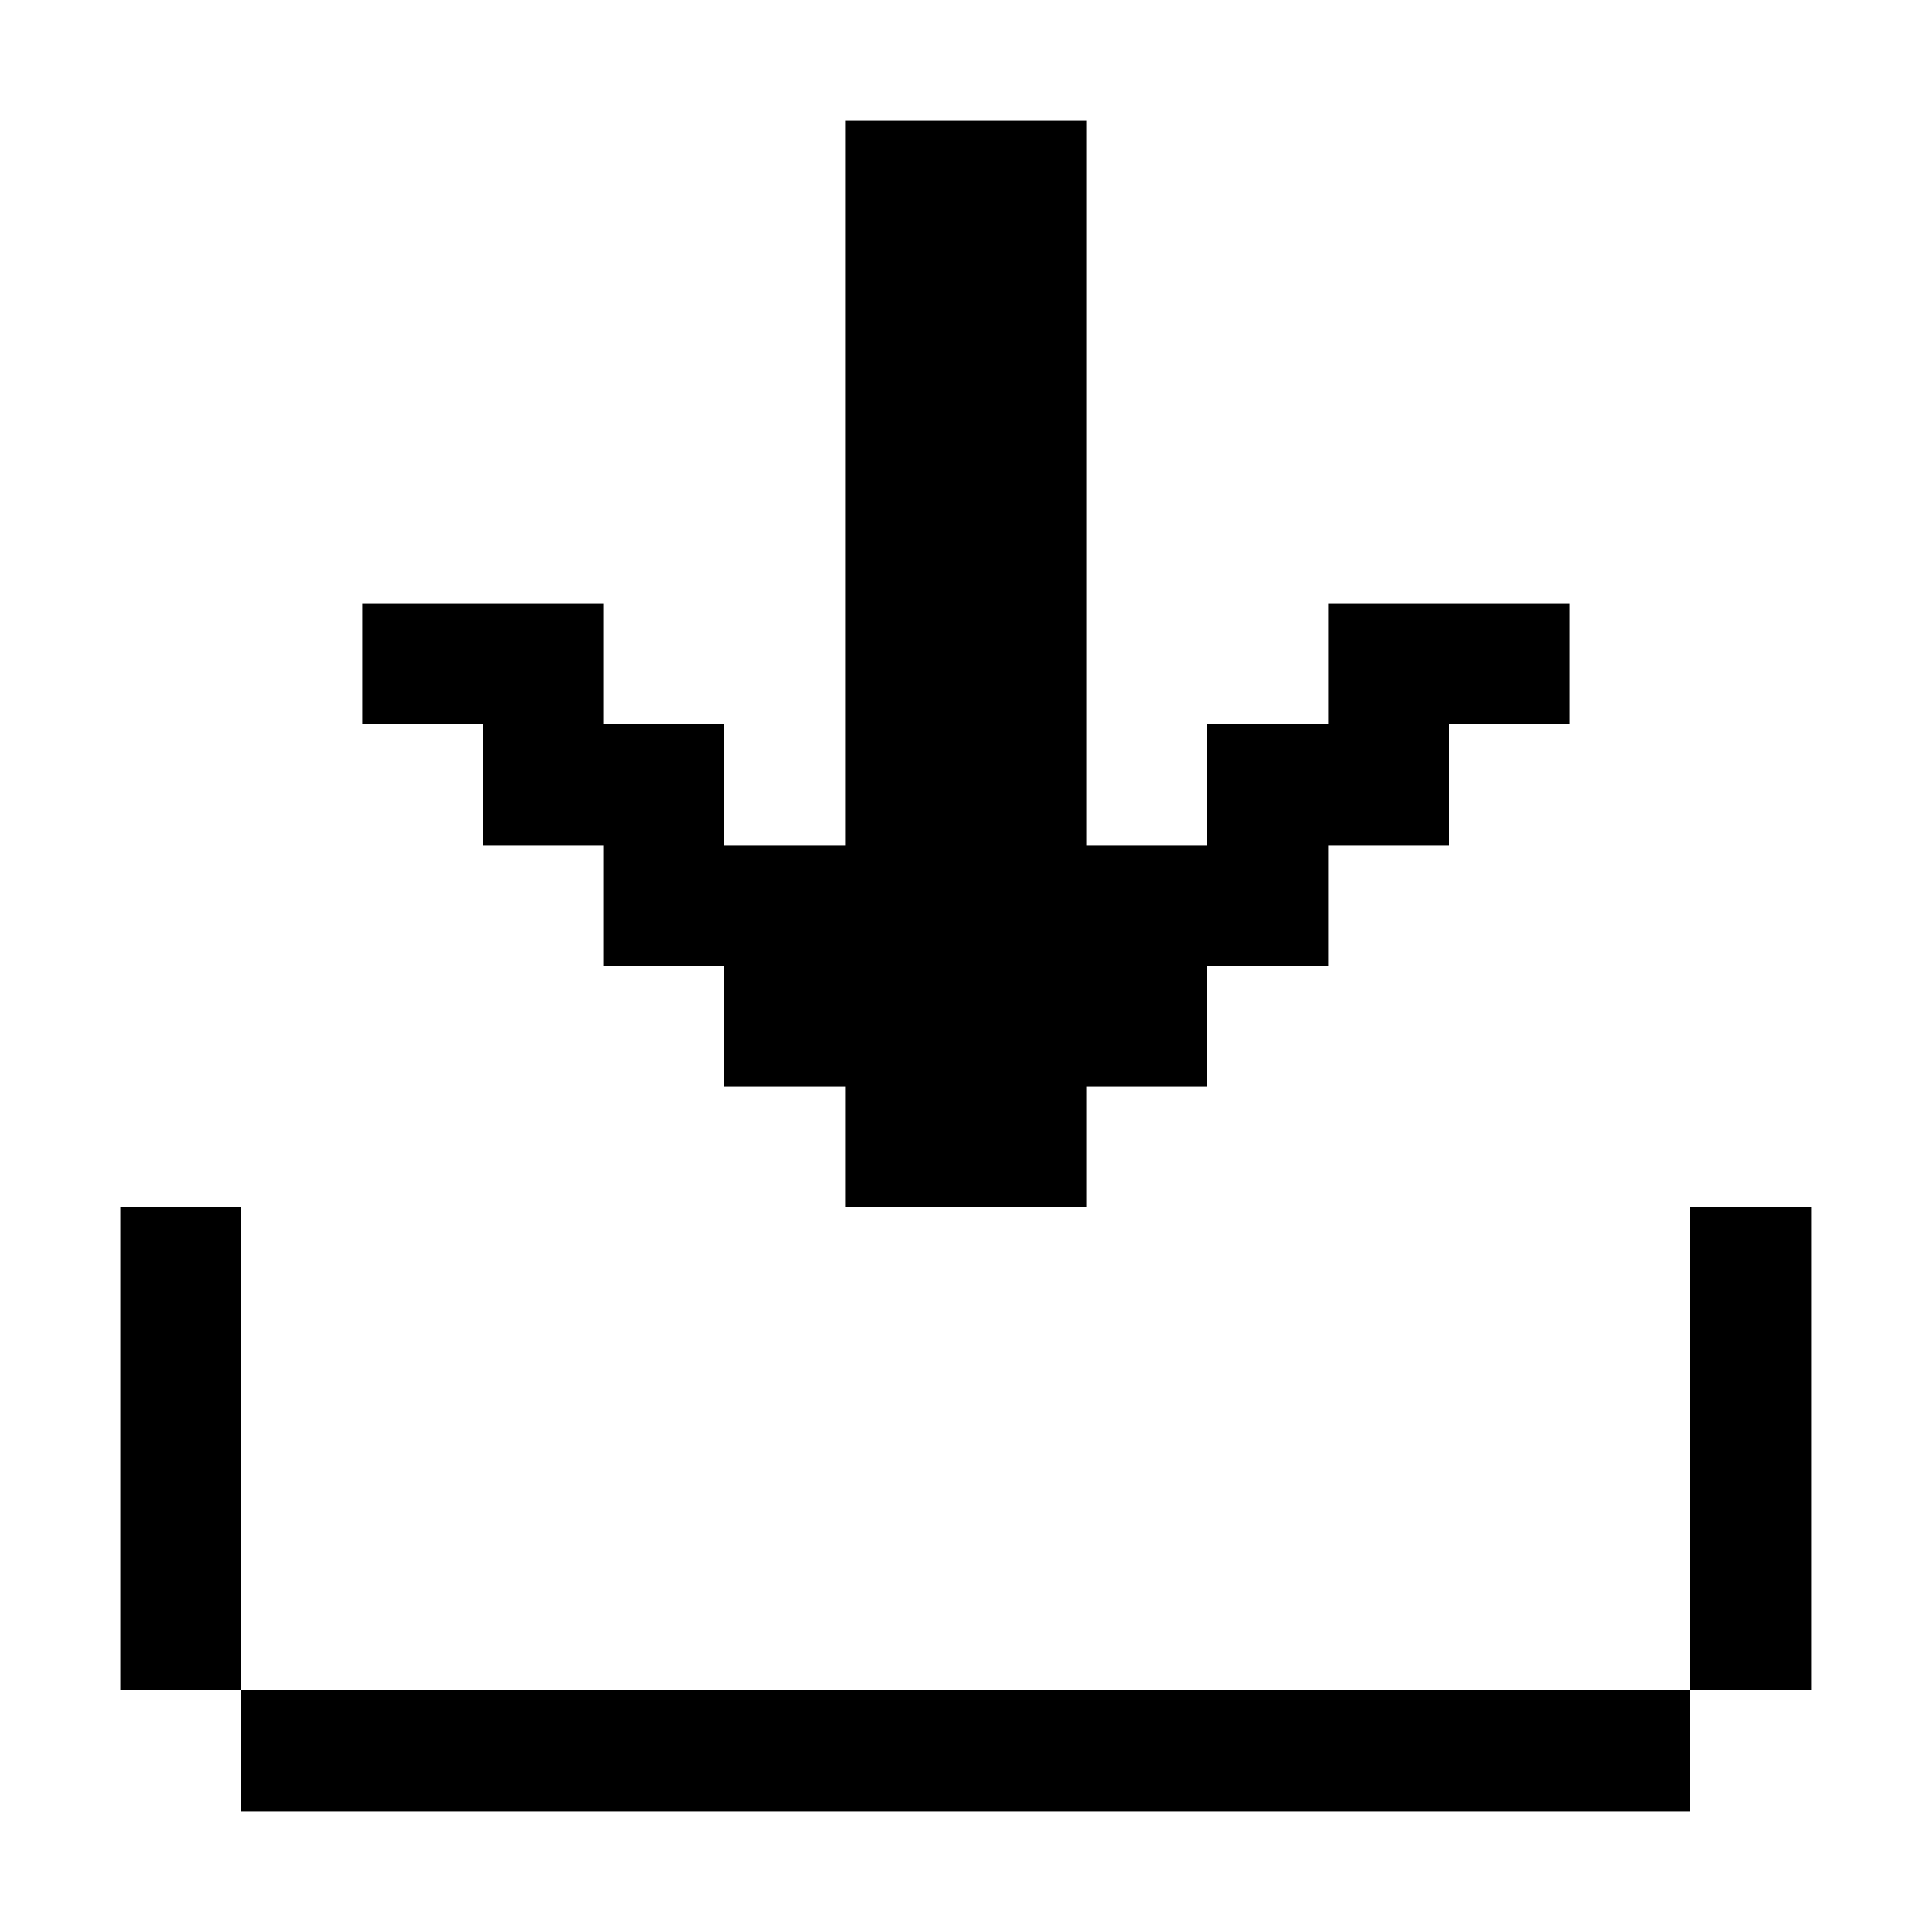
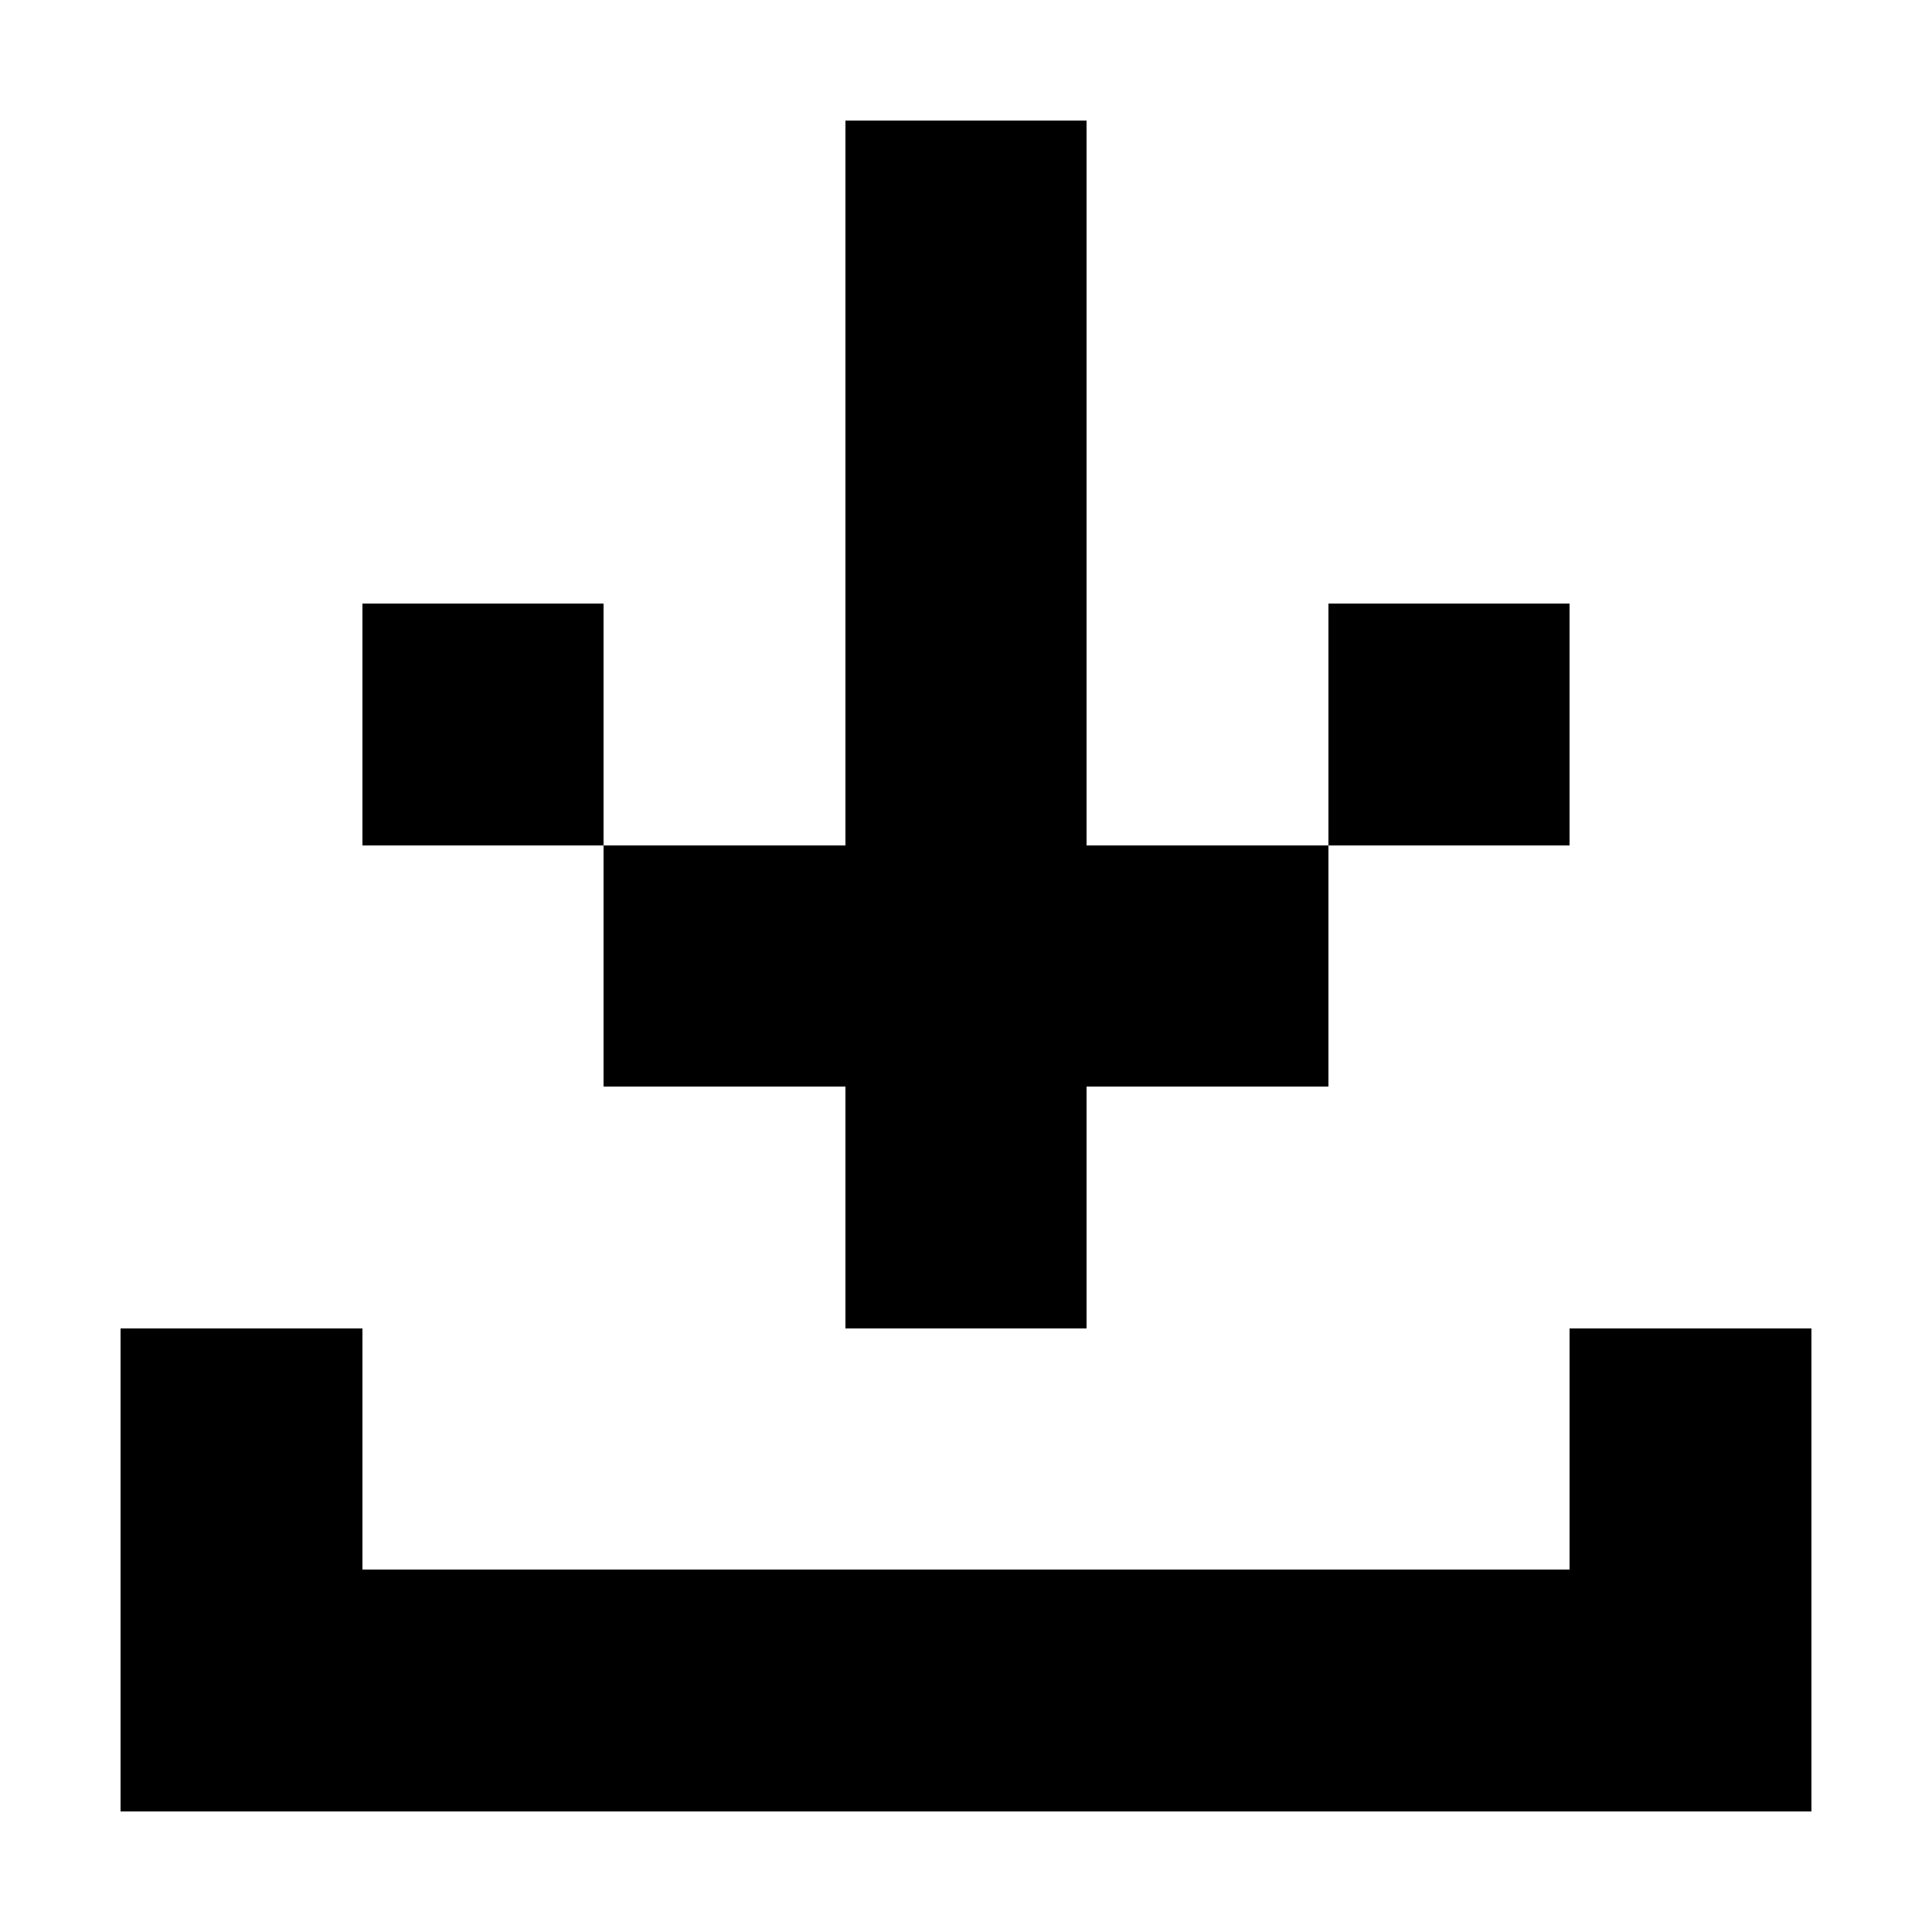
<svg xmlns="http://www.w3.org/2000/svg" width="16" height="16" viewBox="0 0 16 16" fill="currentColor" shape-rendering="crispEdges">
-   <path d="M7 1h2v6h-2zM3 5h2v1h-2zM11 5h2v1h-2zM4 6h2v1h-2zM10 6h2v1h-2zM5 7h6v1h-6zM6 8h4v1h-4zM7 9h2v1h-2zM1 10h1v4h-1zM14 10h1v4h-1zM2 14h12v1h-12z" />
+   <path d="M7 1h2v2h-2zM7 3h2v2h-2zM3 5h2v2h-2zM7 5h2v2h-2zM11 5h2v2h-2zM5 7h6v2h-6zM7 9h2v2h-2zM1 11h2v2h-2zM13 11h2v2h-2zM1 13h14v2h-14z" />
</svg>
